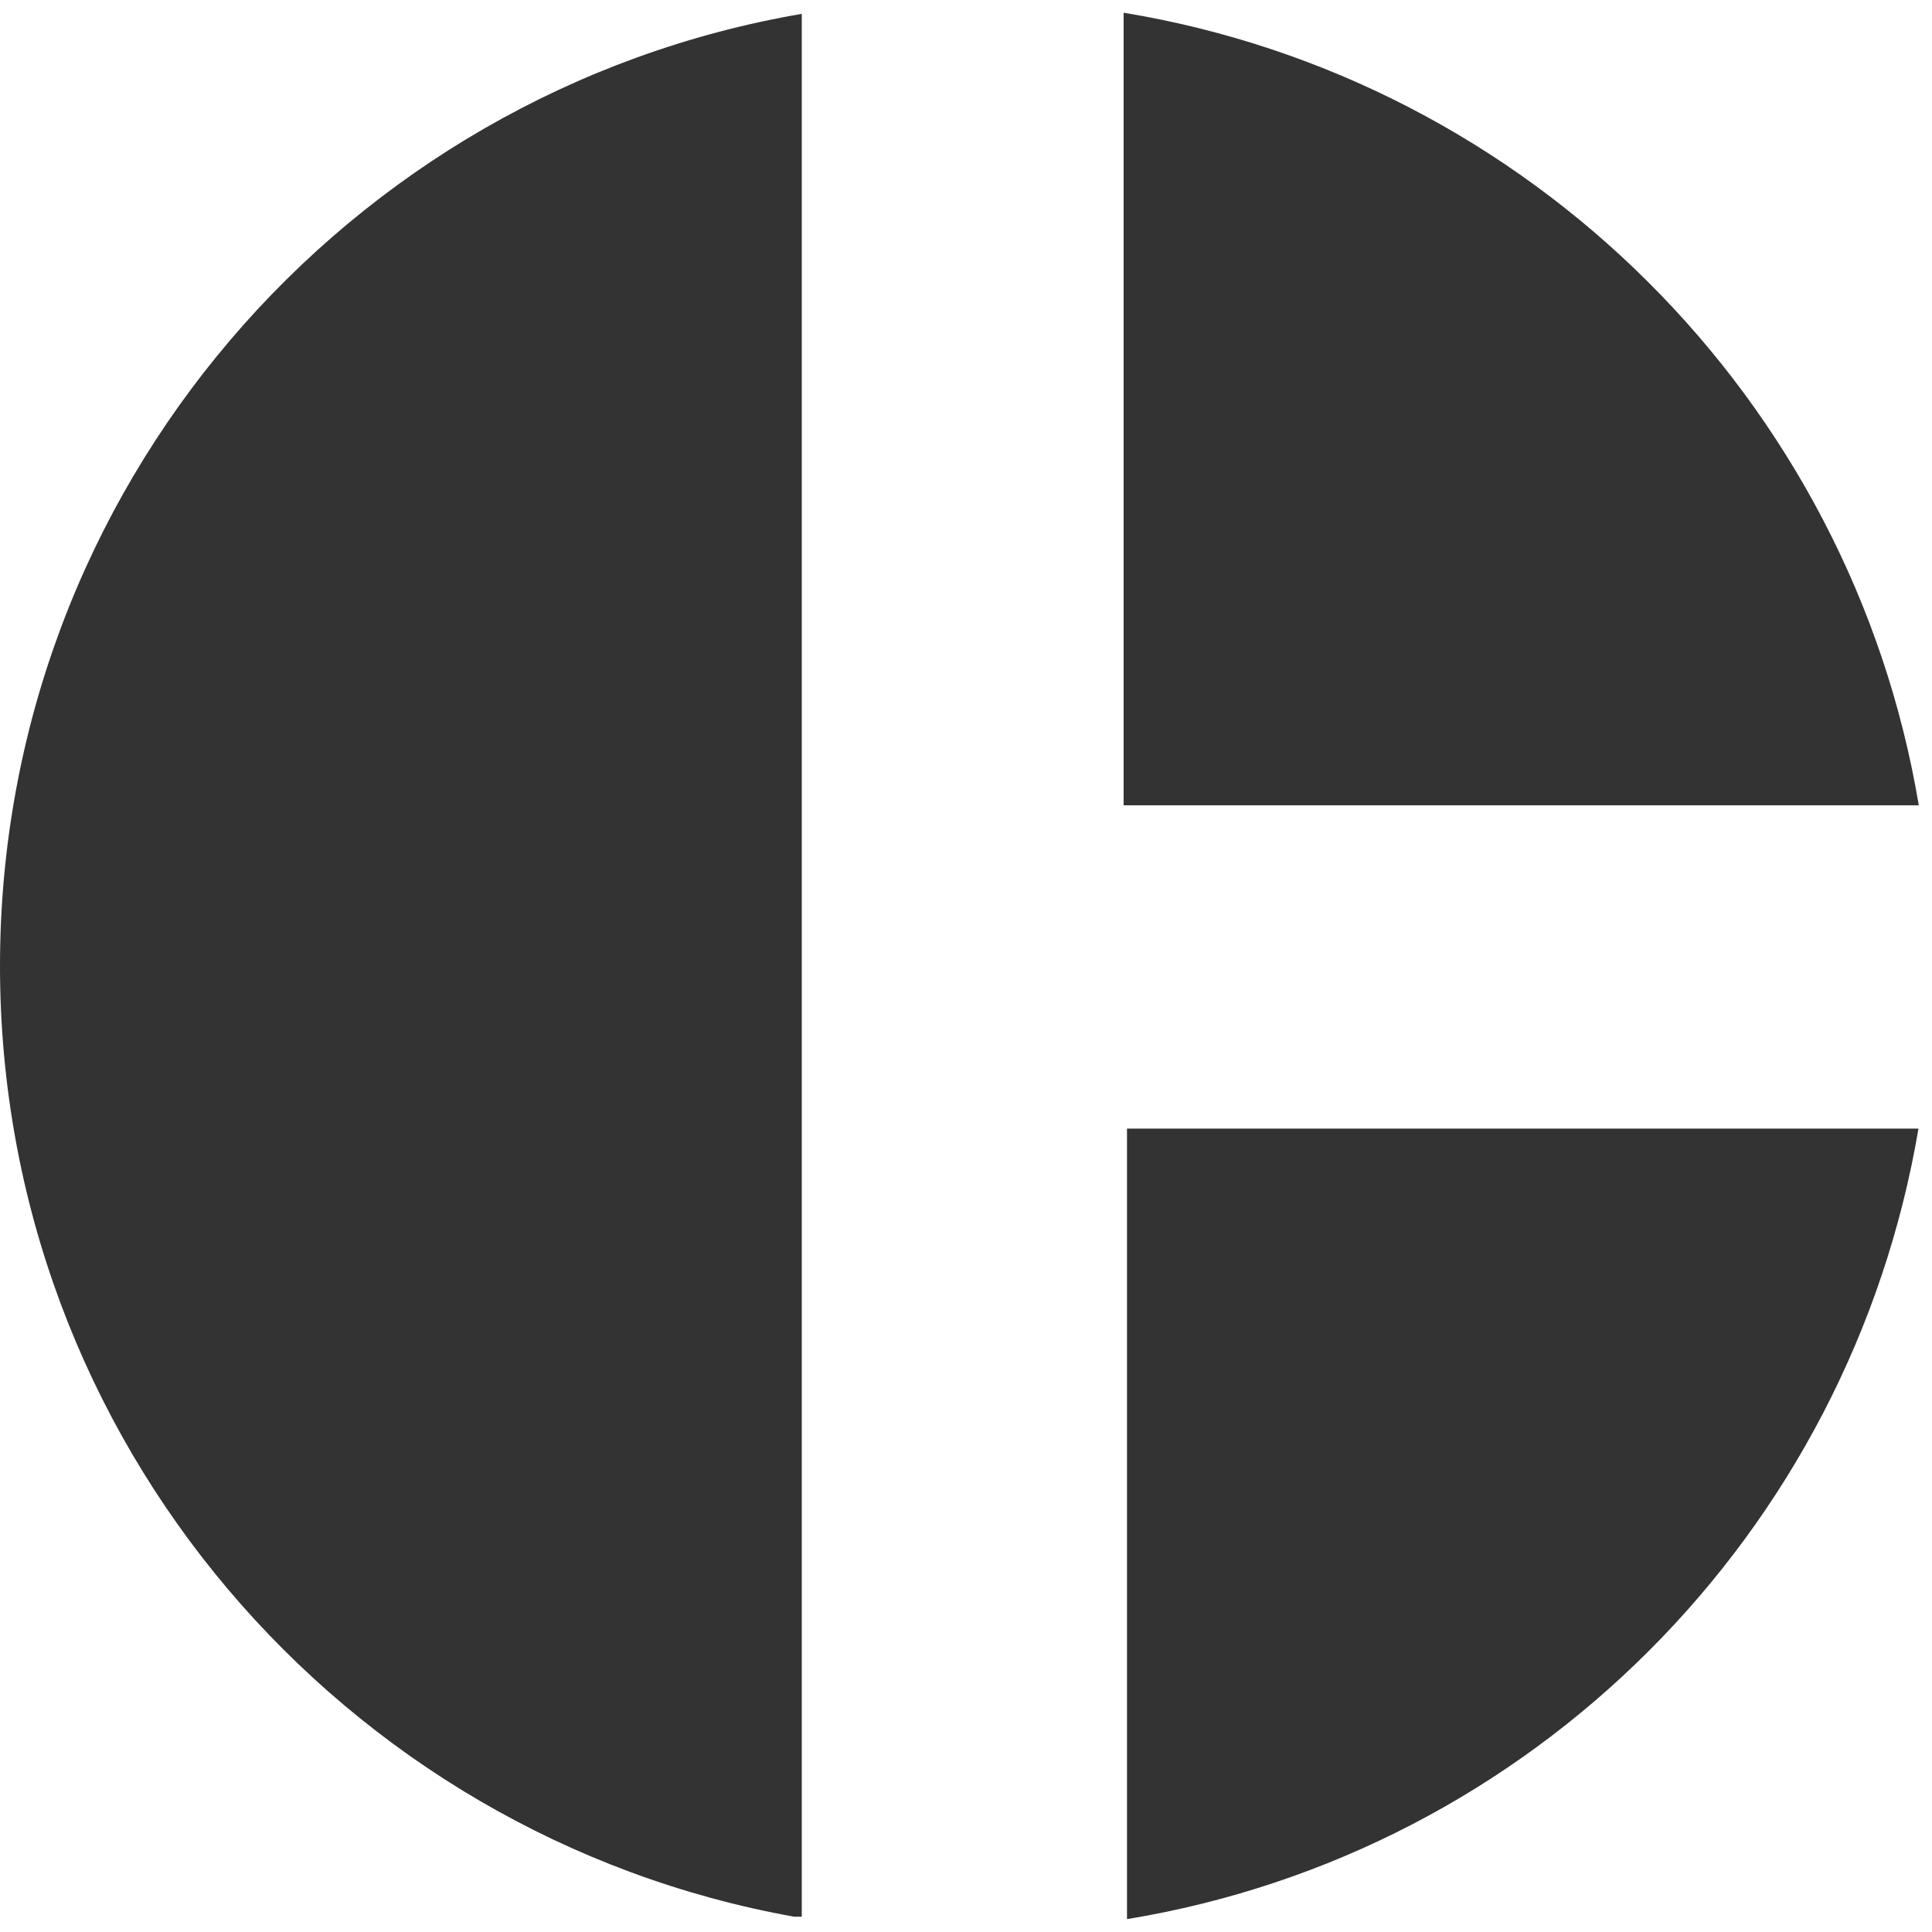
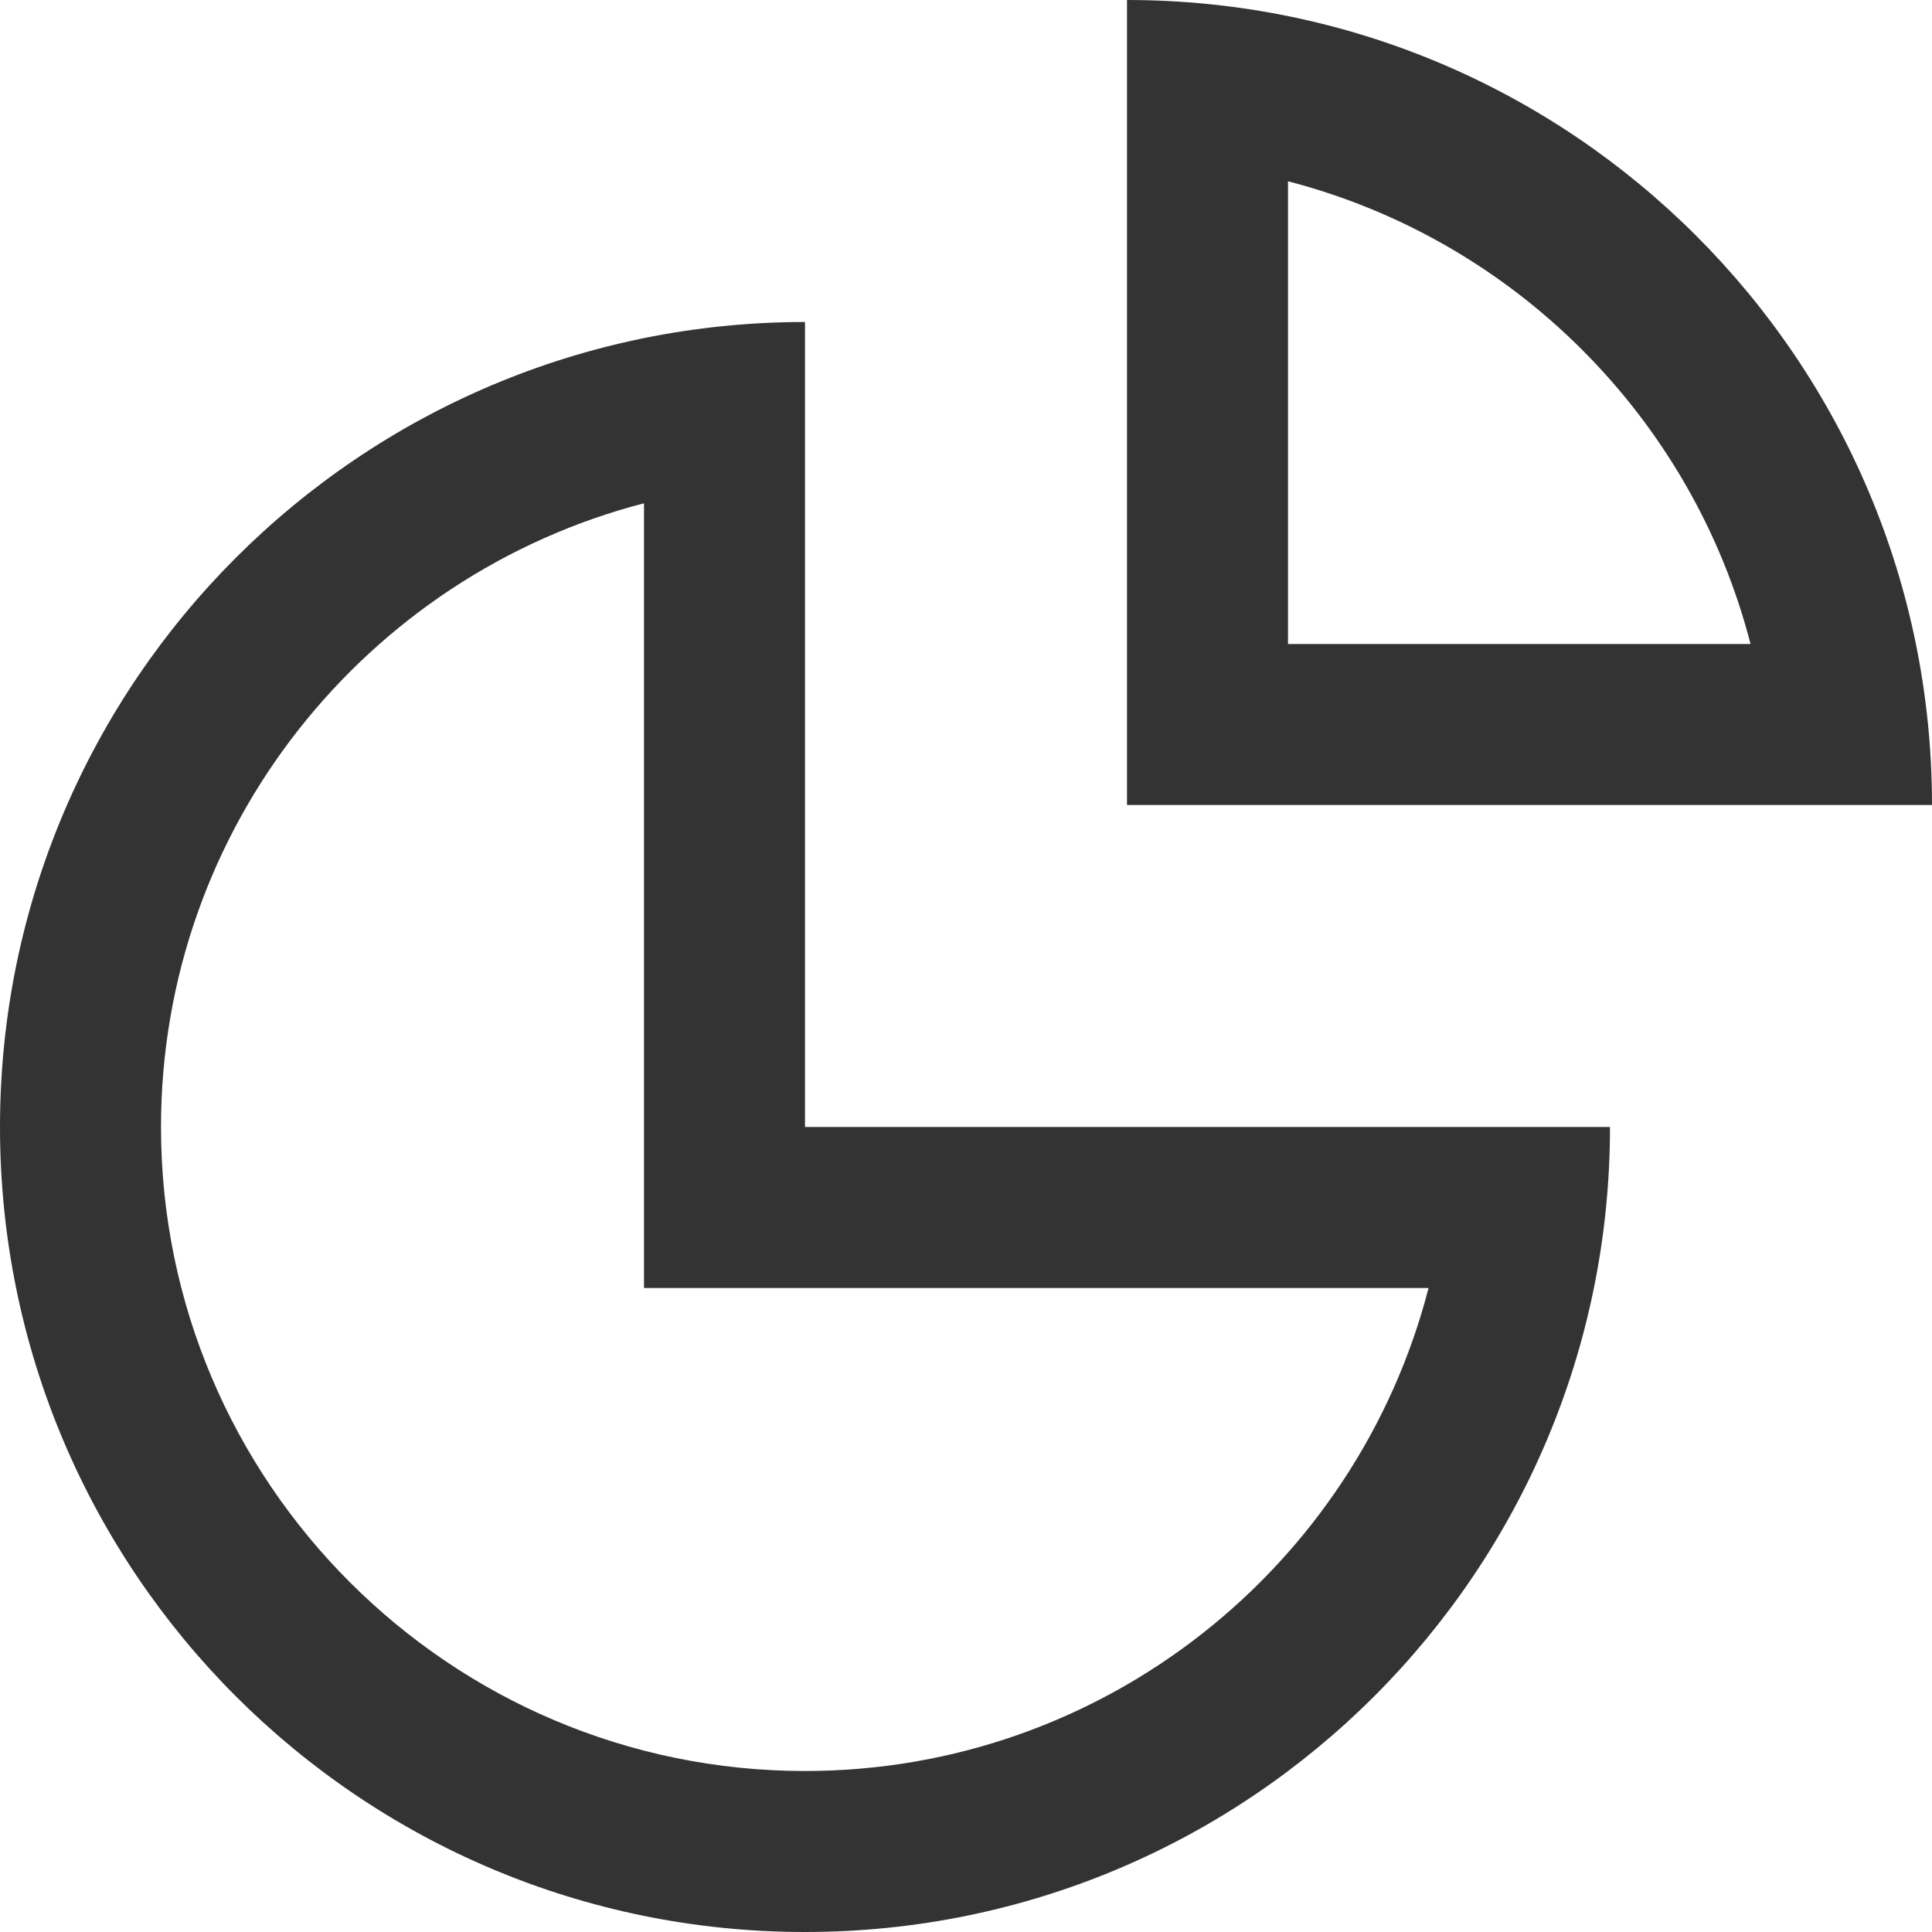
<svg xmlns="http://www.w3.org/2000/svg" version="1.1" id="Слой_1" x="0px" y="0px" width="12px" height="12px" viewBox="0 0 12 12" enable-background="new 0 0 12 12" xml:space="preserve">
-   <path fill="#333333" d="M11.918,5.002H6.979V0.079C9.502,0.494,11.496,2.482,11.918,5.002z" />
-   <path fill="#333333" d="M7,11.92V7.01h4.916C11.49,9.524,9.519,11.506,7,11.92z" />
-   <path fill="#333333" d="M4.98,11.905V0.086C2.152,0.571,0,3.035,0,6c0,2.949,2.128,5.401,4.932,5.905H4.98z" />
+   <path fill="#333333" d="M8,1.126C9.403,1.489,10.511,2.596,10.873,4H8V1.126 M4,3.126V7v1h1h3.873C8.429,9.724,6.86,11,5,11  c-2.206,0-4-1.794-4-4C1,5.14,2.277,3.572,4,3.126 M7,0v5h5C12,2.239,9.762,0,7,0L7,0z M5,2C2.239,2,0,4.239,0,7  c0,2.762,2.239,5,5,5c2.762,0,5-2.238,5-5H5V2L5,2z" />
</svg>
